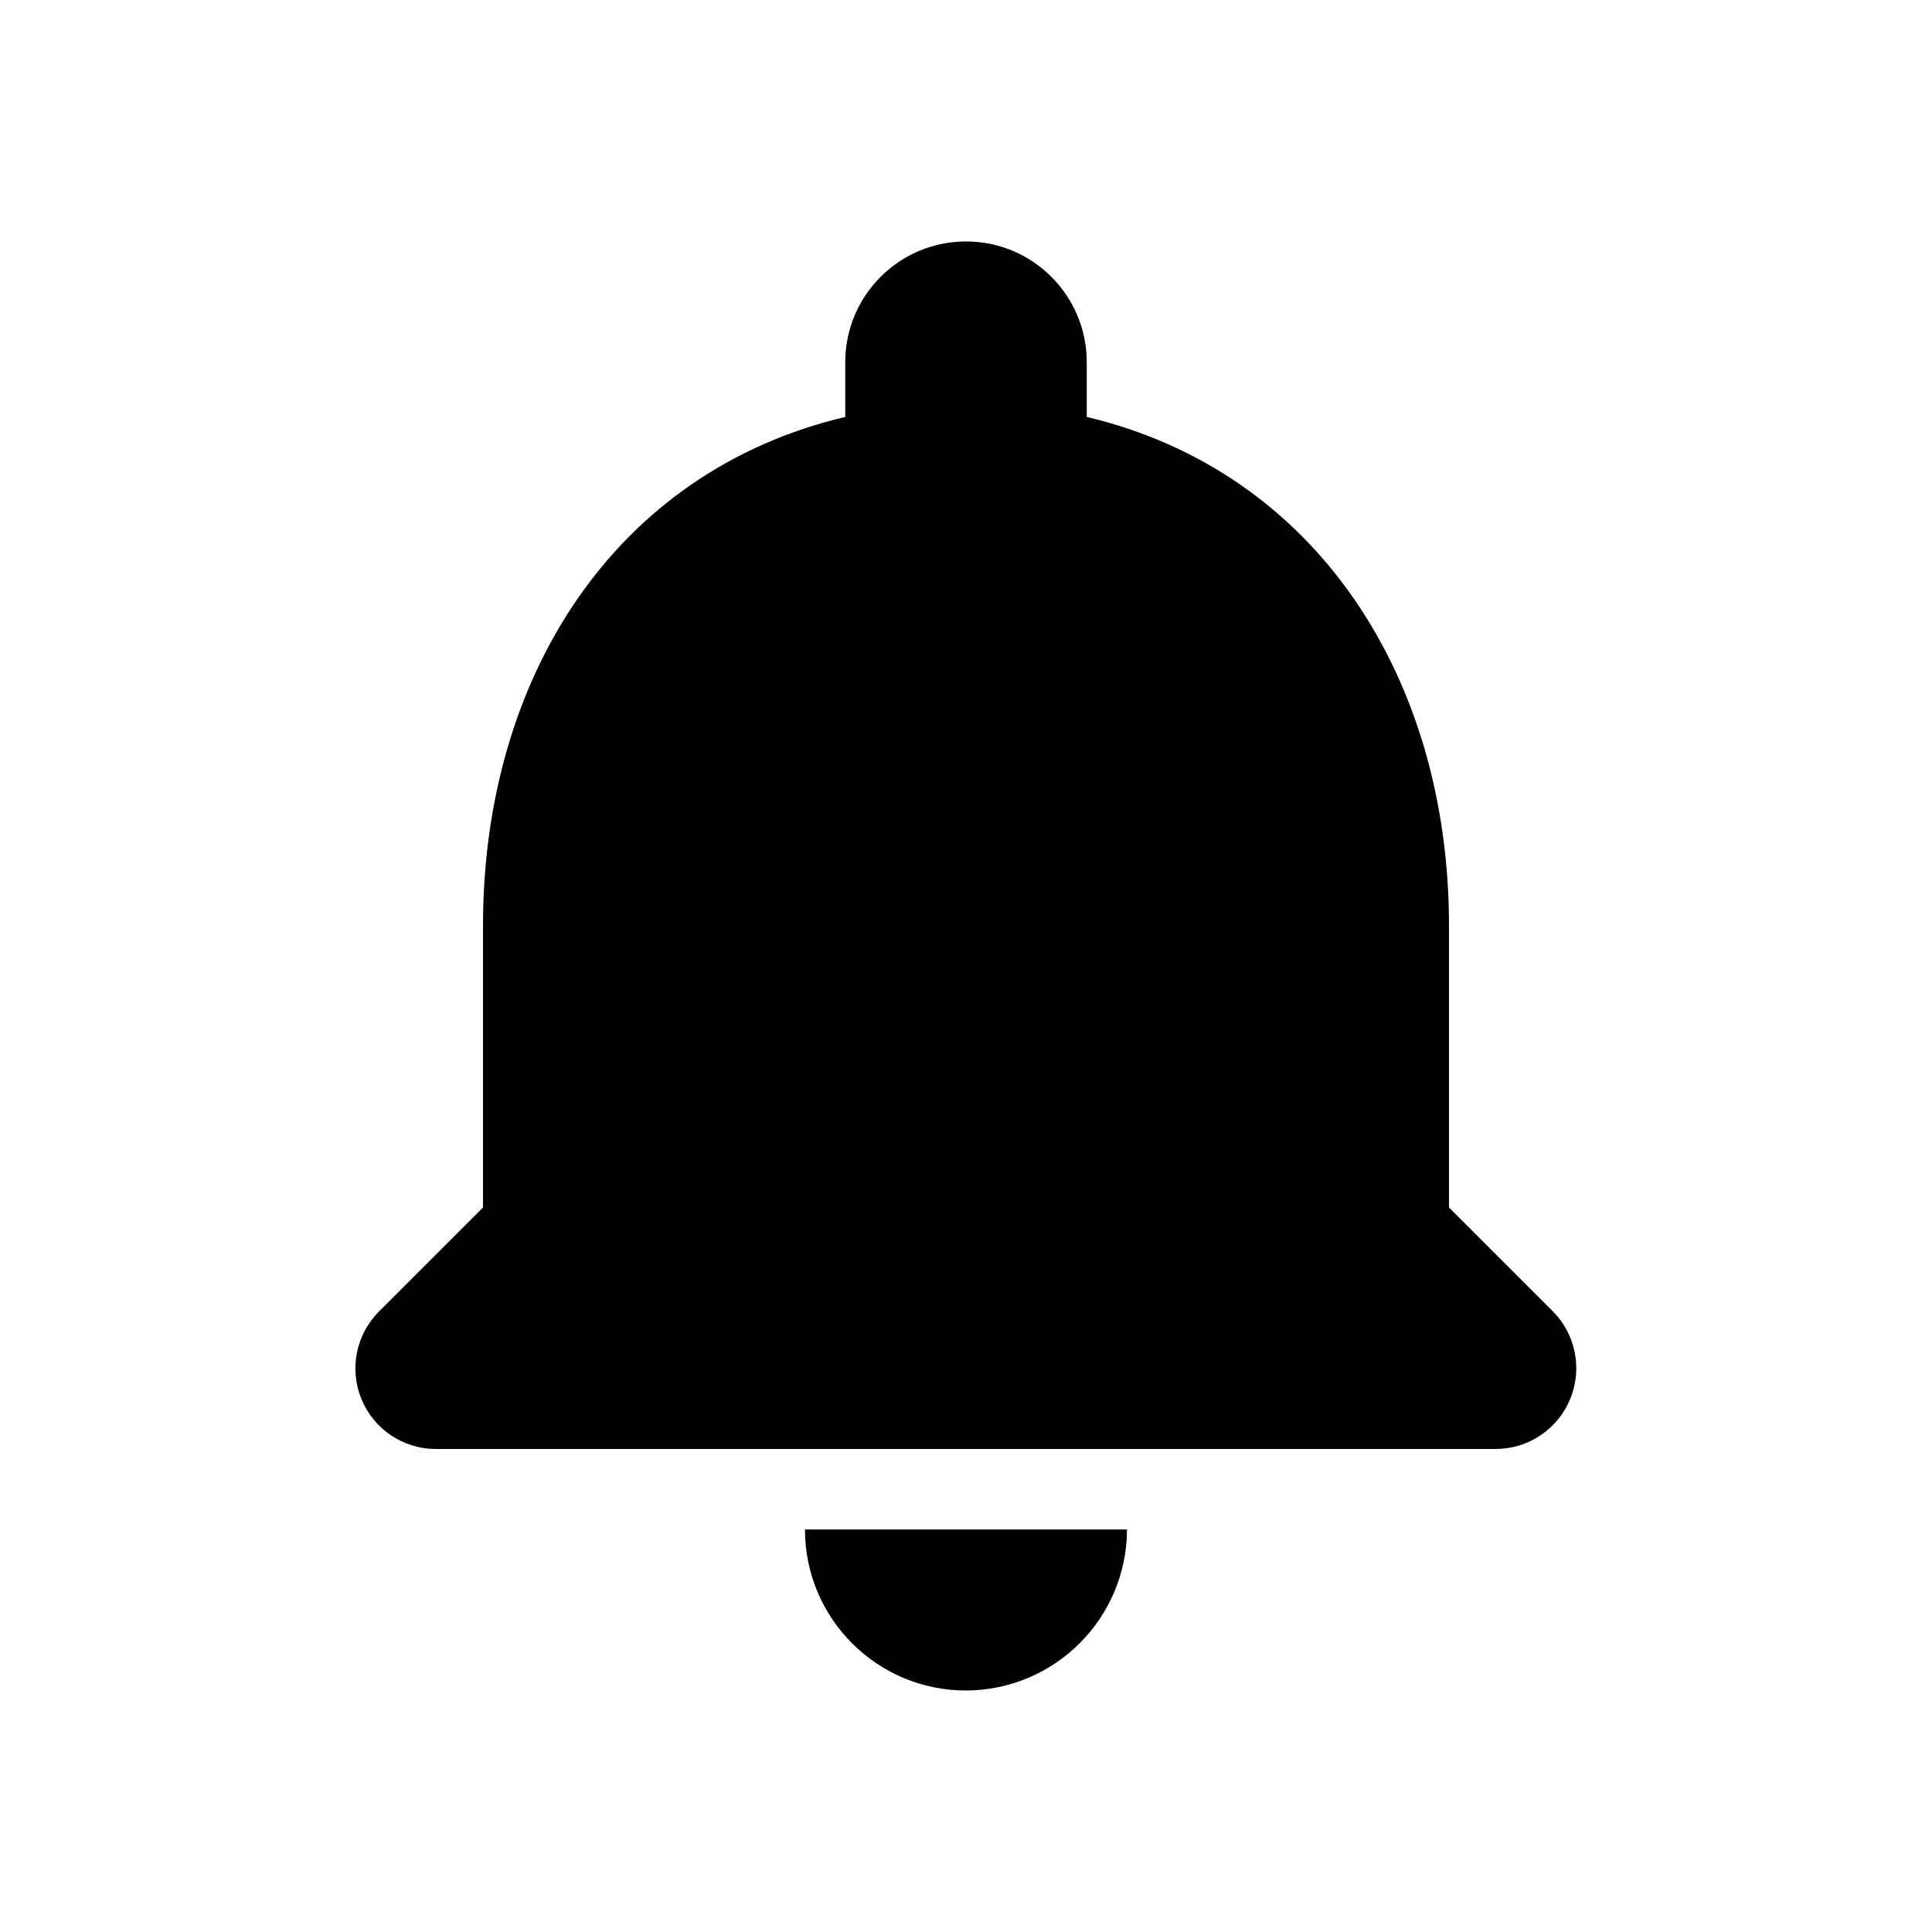
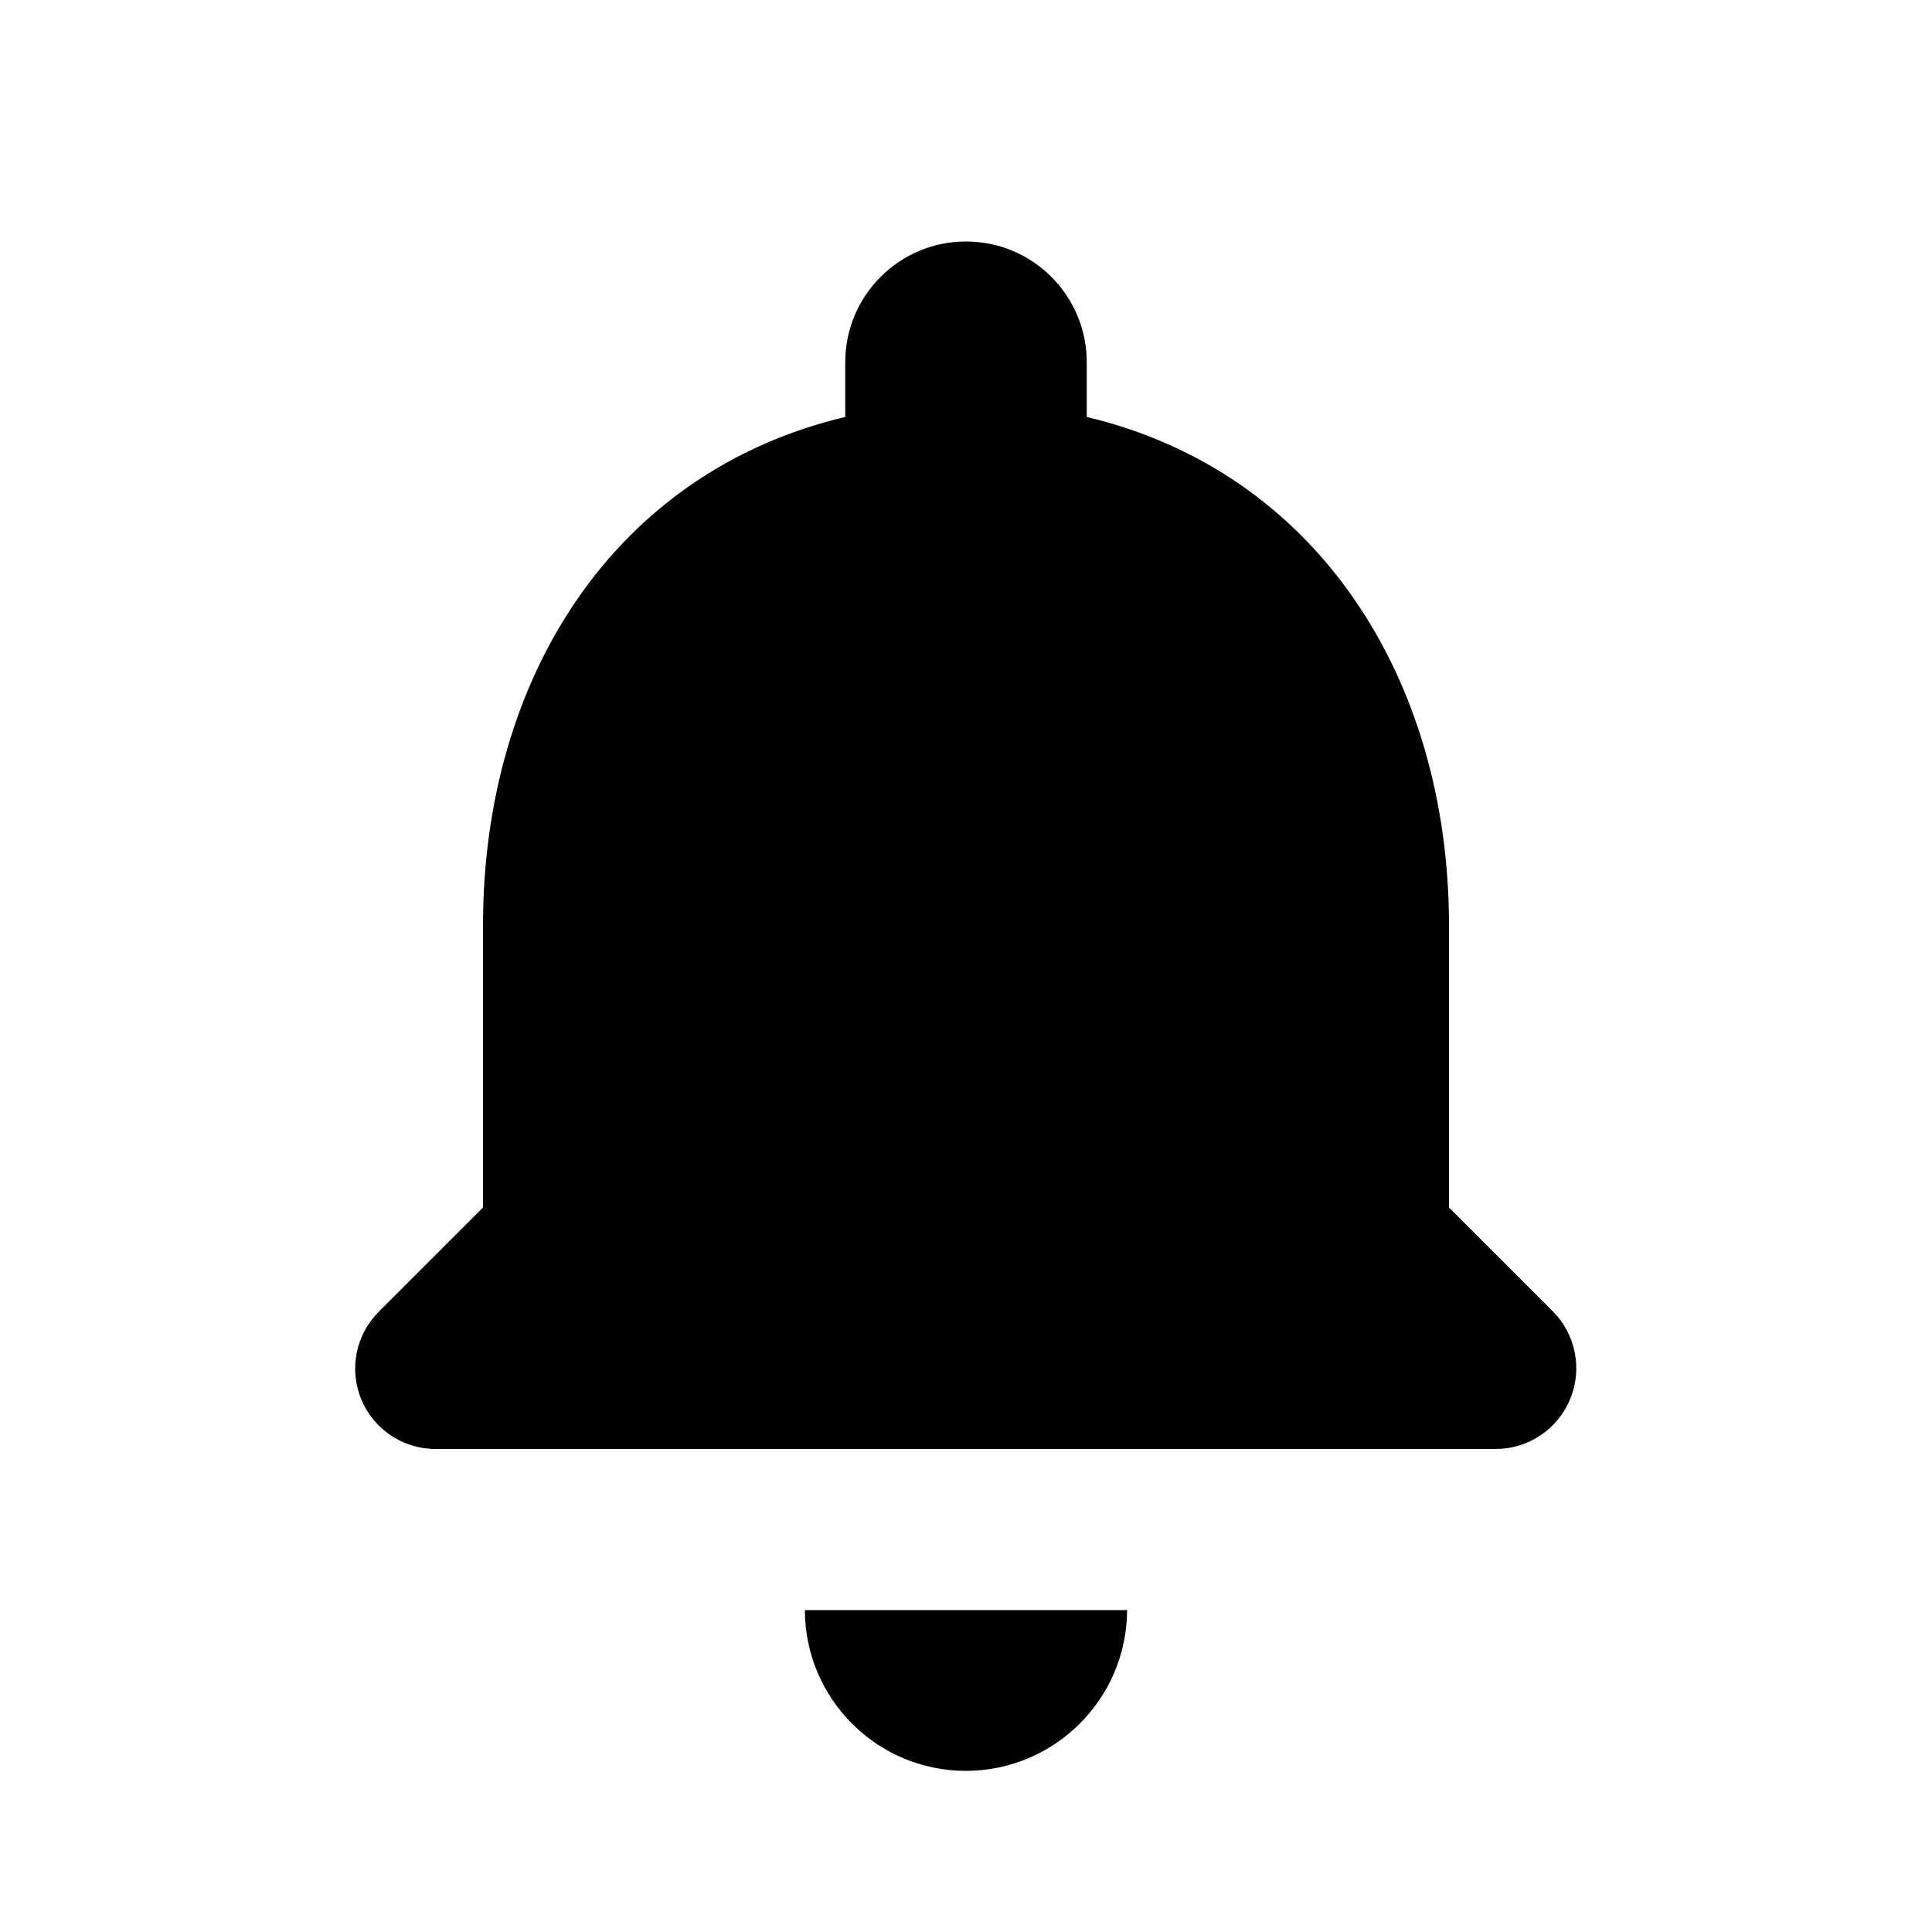
<svg xmlns="http://www.w3.org/2000/svg" viewBox="0 0 512 512">
-   <path d="M256 448a42.8 42.8 0 0 0 42.67-42.67h-85.34A42.65 42.65 0 0 0 256 448zm128-128v-74.68c0-65.5-34.99-120.32-96-134.83v-14.5a32 32 0 1 0-64 0v14.5c-61.23 14.5-96 69.12-96 134.83V320l-27.52 27.52A21.34 21.34 0 0 0 115.41 384h280.96a21.4 21.4 0 0 0 15.15-36.48L384 320z" />
+   <path d="M256 469.3a42.8 42.8 0 0 0 42.7-42.6h-85.4a42.7 42.7 0 0 0 42.7 42.6zM384 320v-74.7c0-65.5-35-120.3-96-134.8V96a32 32 0 1 0-64 0v14.5c-61.2 14.5-96 69.1-96 134.8V320l-27.5 27.5a21.3 21.3 0 0 0 15 36.5h280.9a21.4 21.4 0 0 0 15.1-36.5L384 320z" />
</svg>
